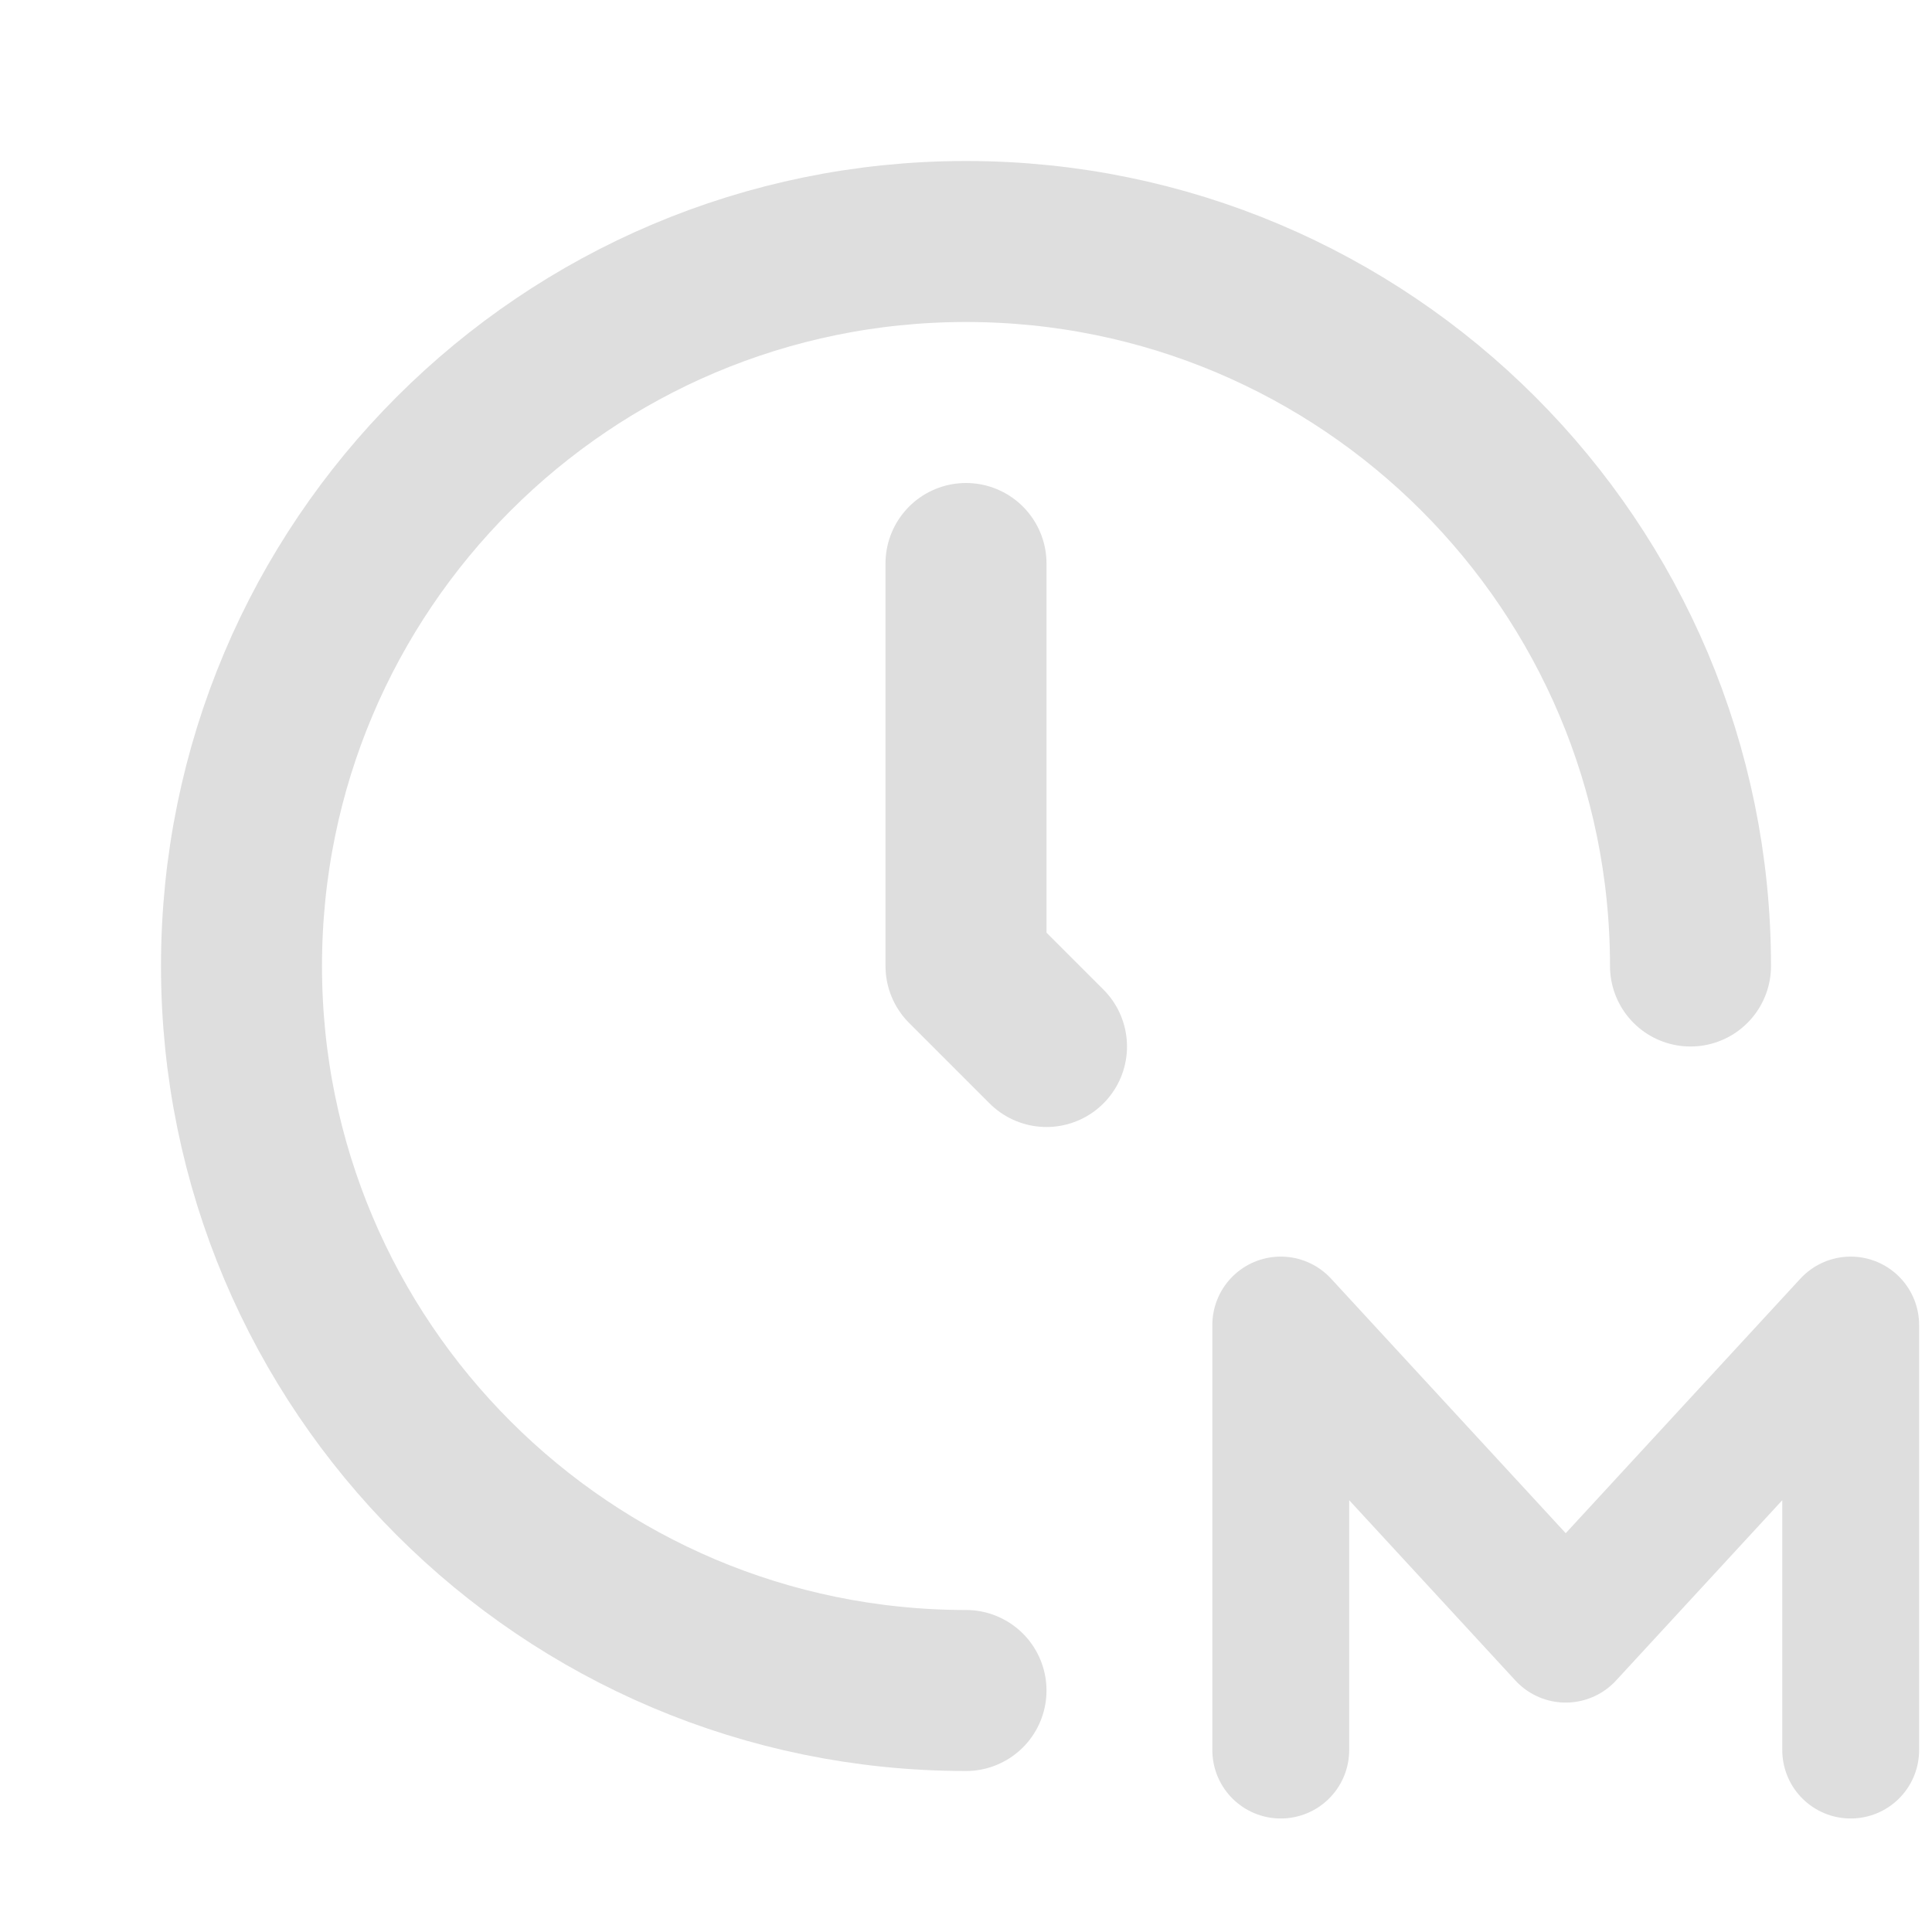
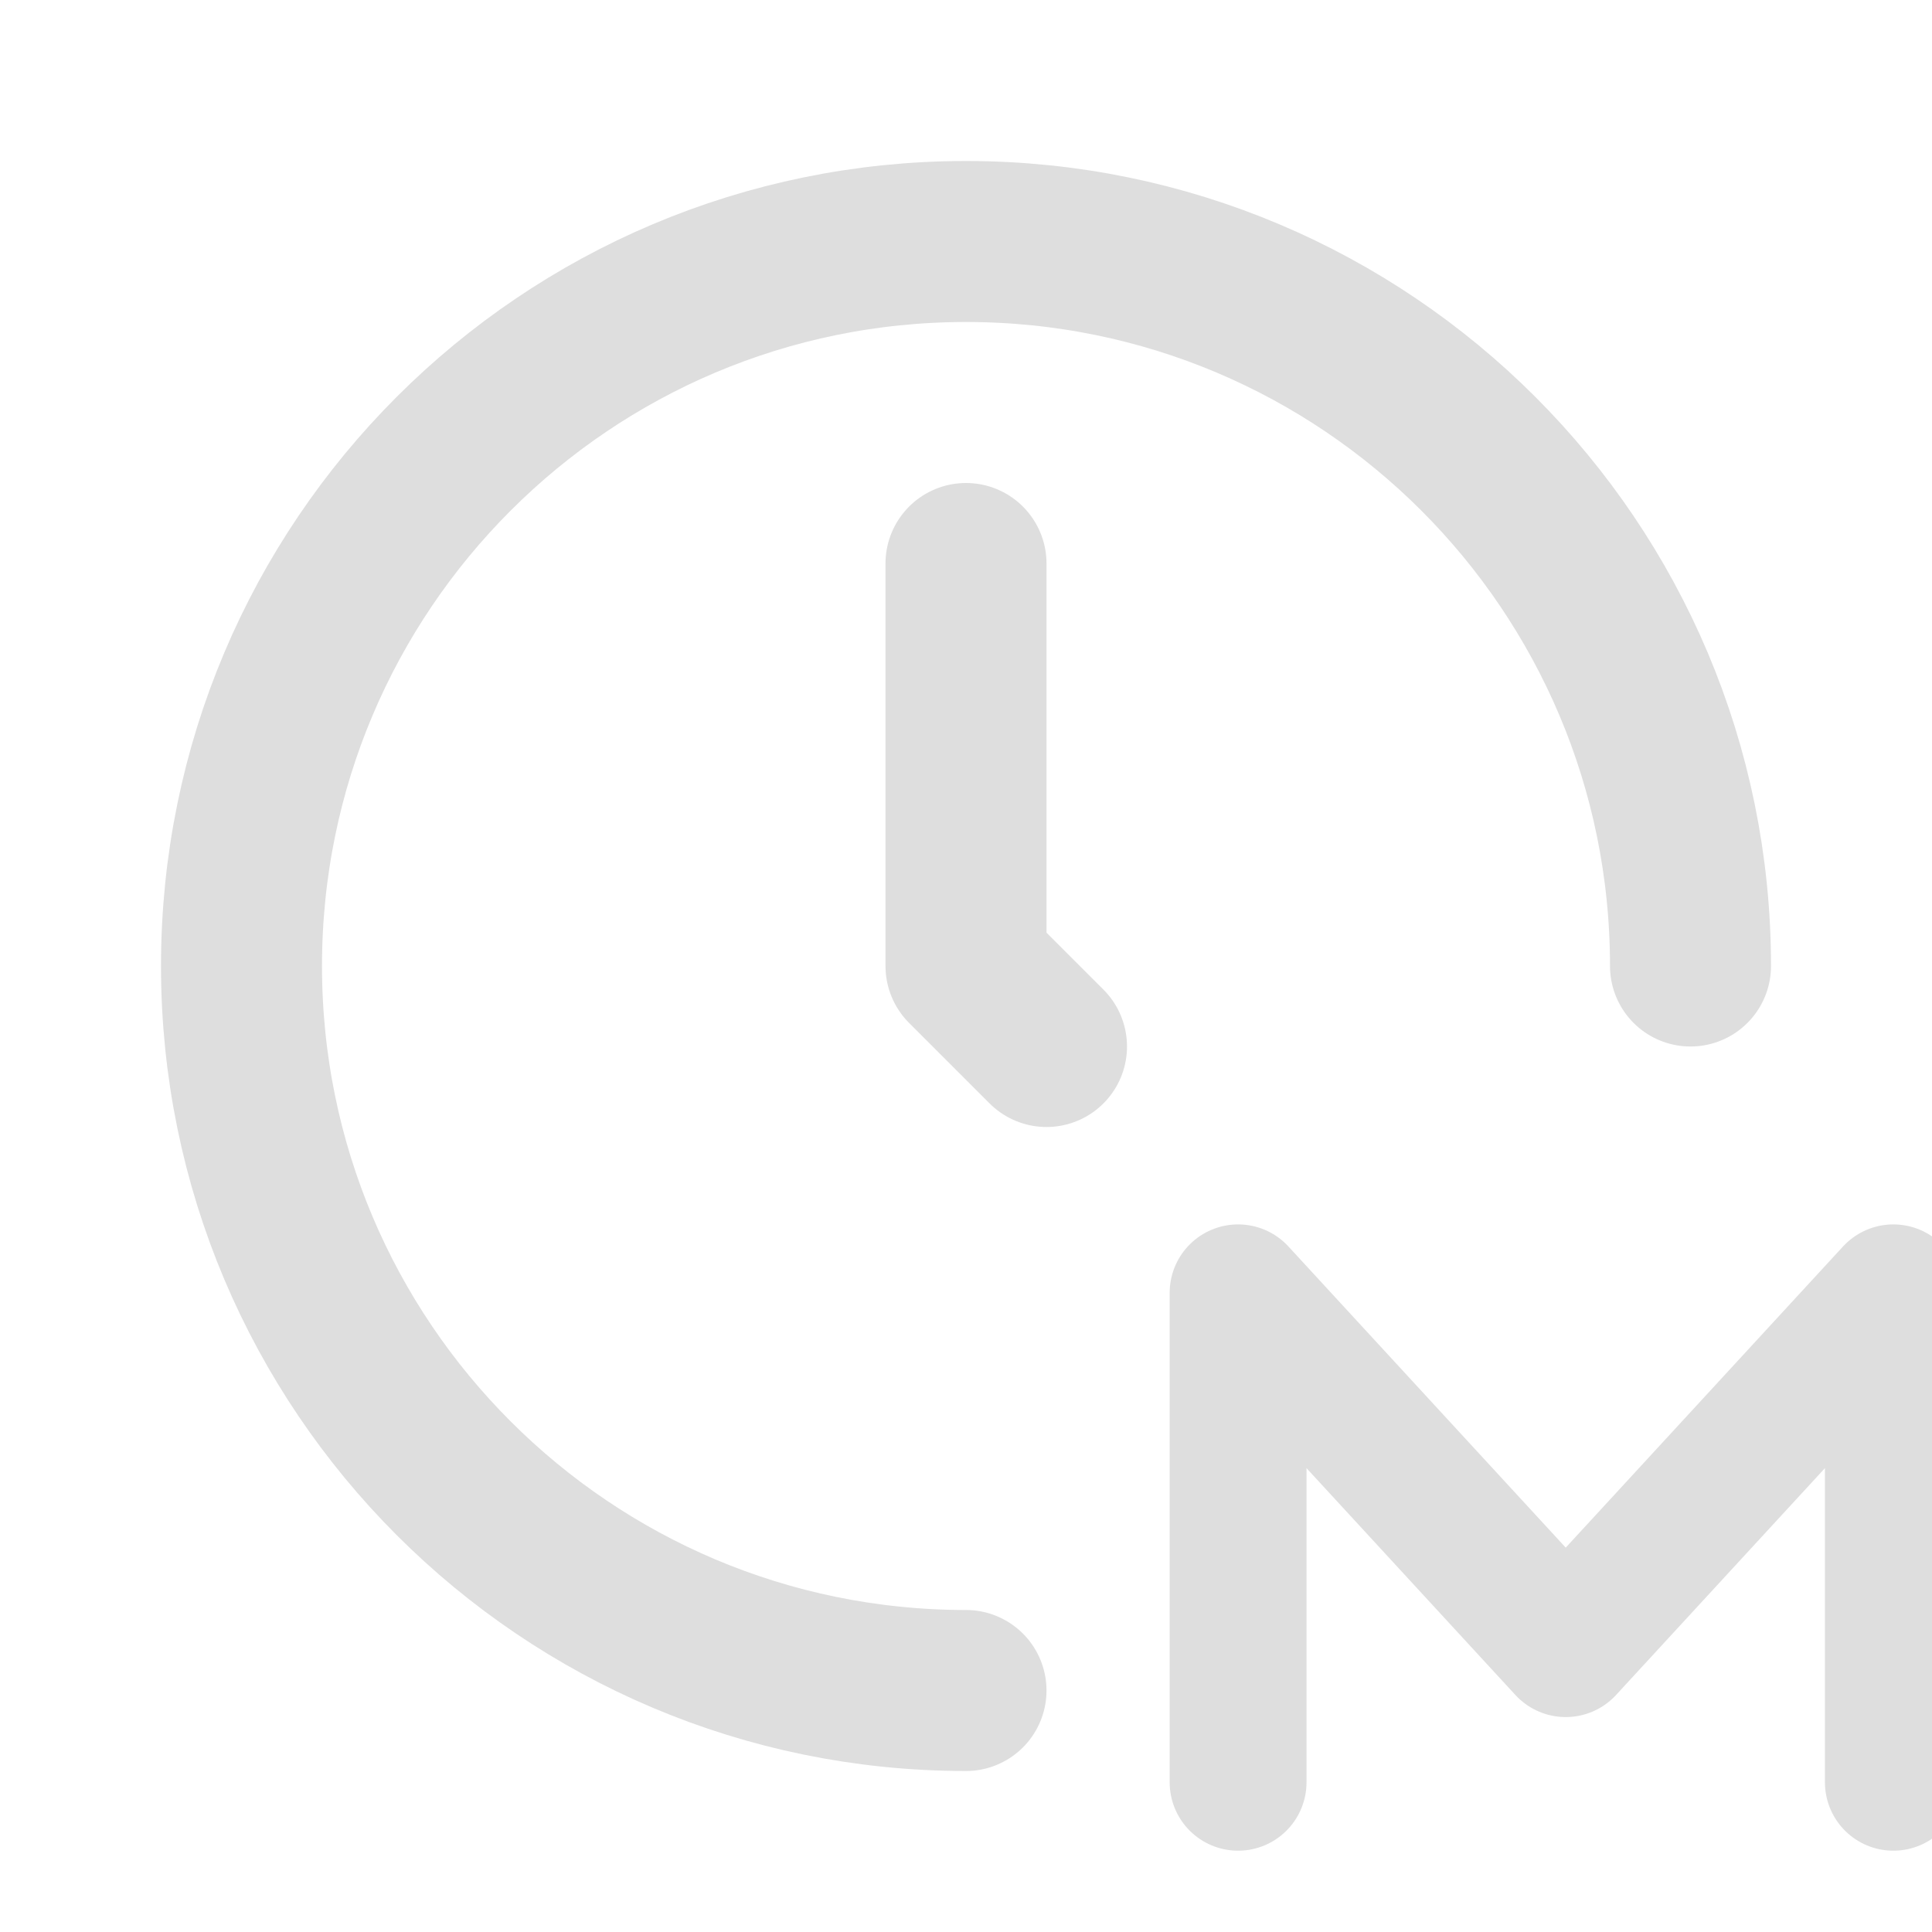
<svg xmlns="http://www.w3.org/2000/svg" width="24" height="24" viewBox="0 0 24 24" fill="none" stroke="#dedede" stroke-width="2" stroke-linecap="round" stroke-linejoin="round" class="icon icon-tabler icons-tabler-outline">
  <path stroke="none" d="M0 0h24v24H0z" fill="none" />
  <path d="M21 12a9 9 0 1 0 -9 9" />
  <path d="M12 7v5l1 1" />
-   <path stroke-width="1.7" d="M15.91 21.74 L15.91 16.46 L19.45 20.3 L22.99 16.46 L22.99 21.74" />
+   <path stroke-width="1.7" d="M15.38 22.14 L15.38 16.06 L19.45 20.48 L23.52 16.06 L23.52 22.14" />
</svg>
